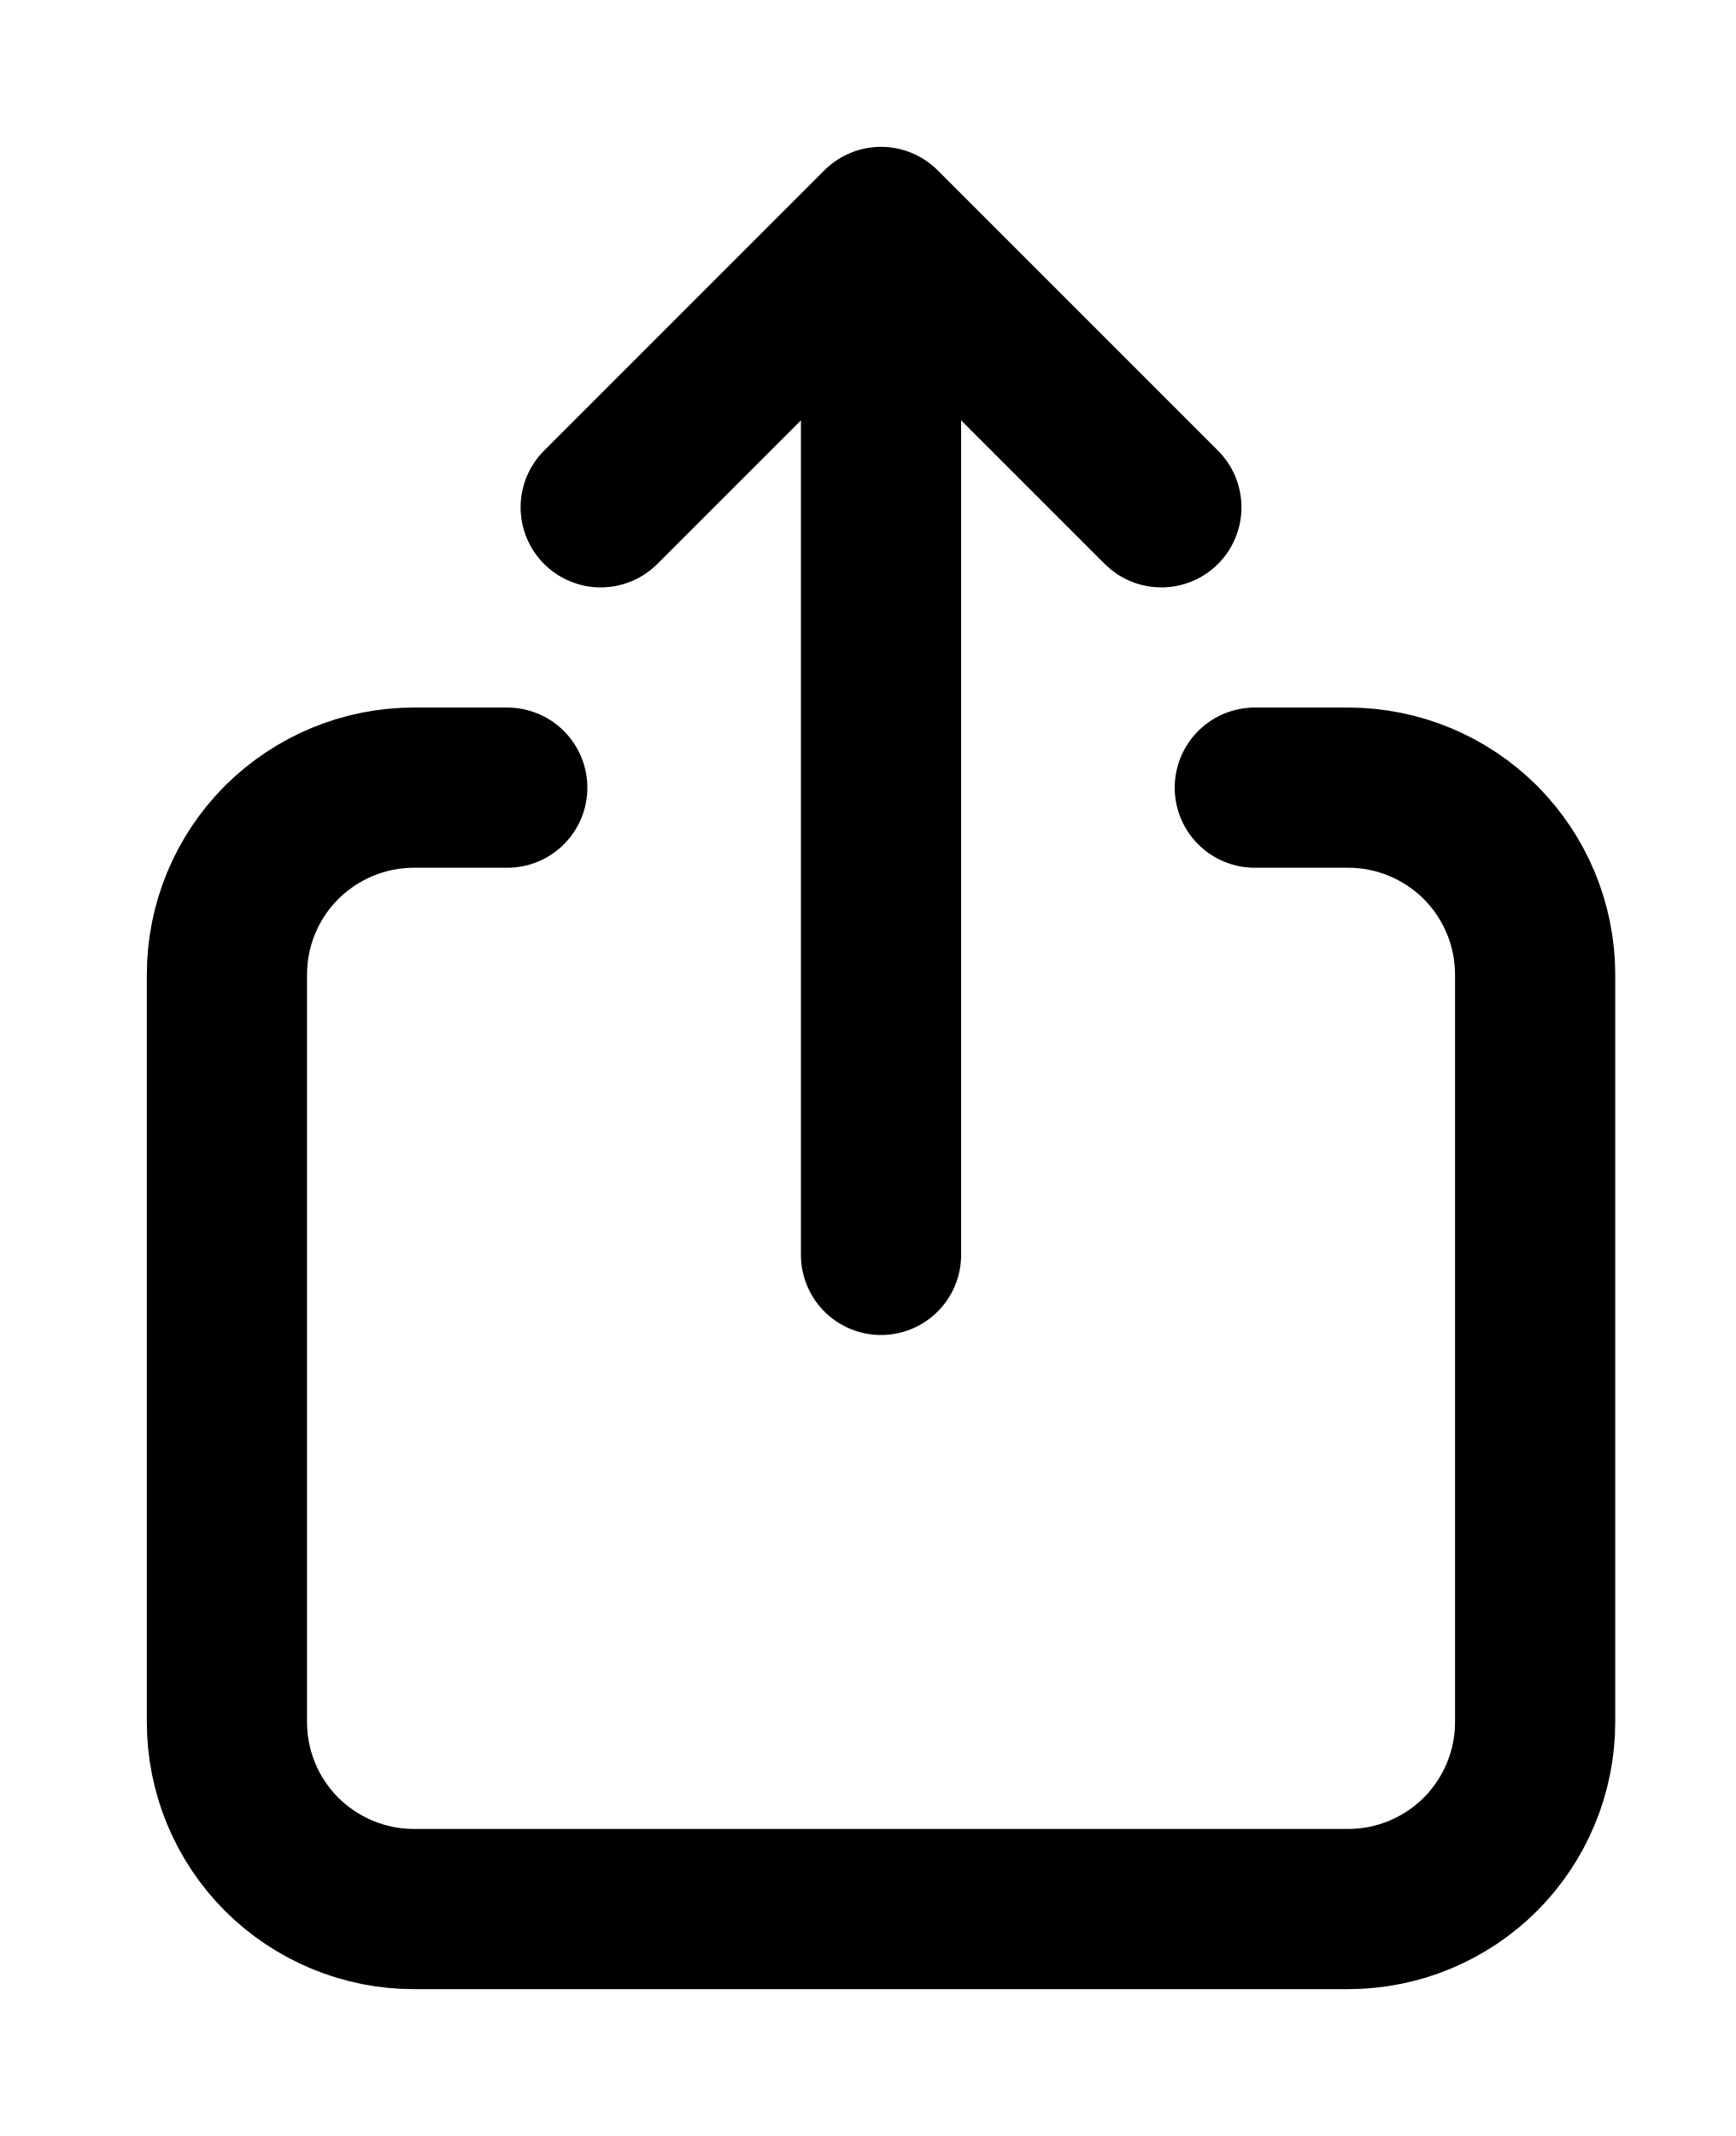
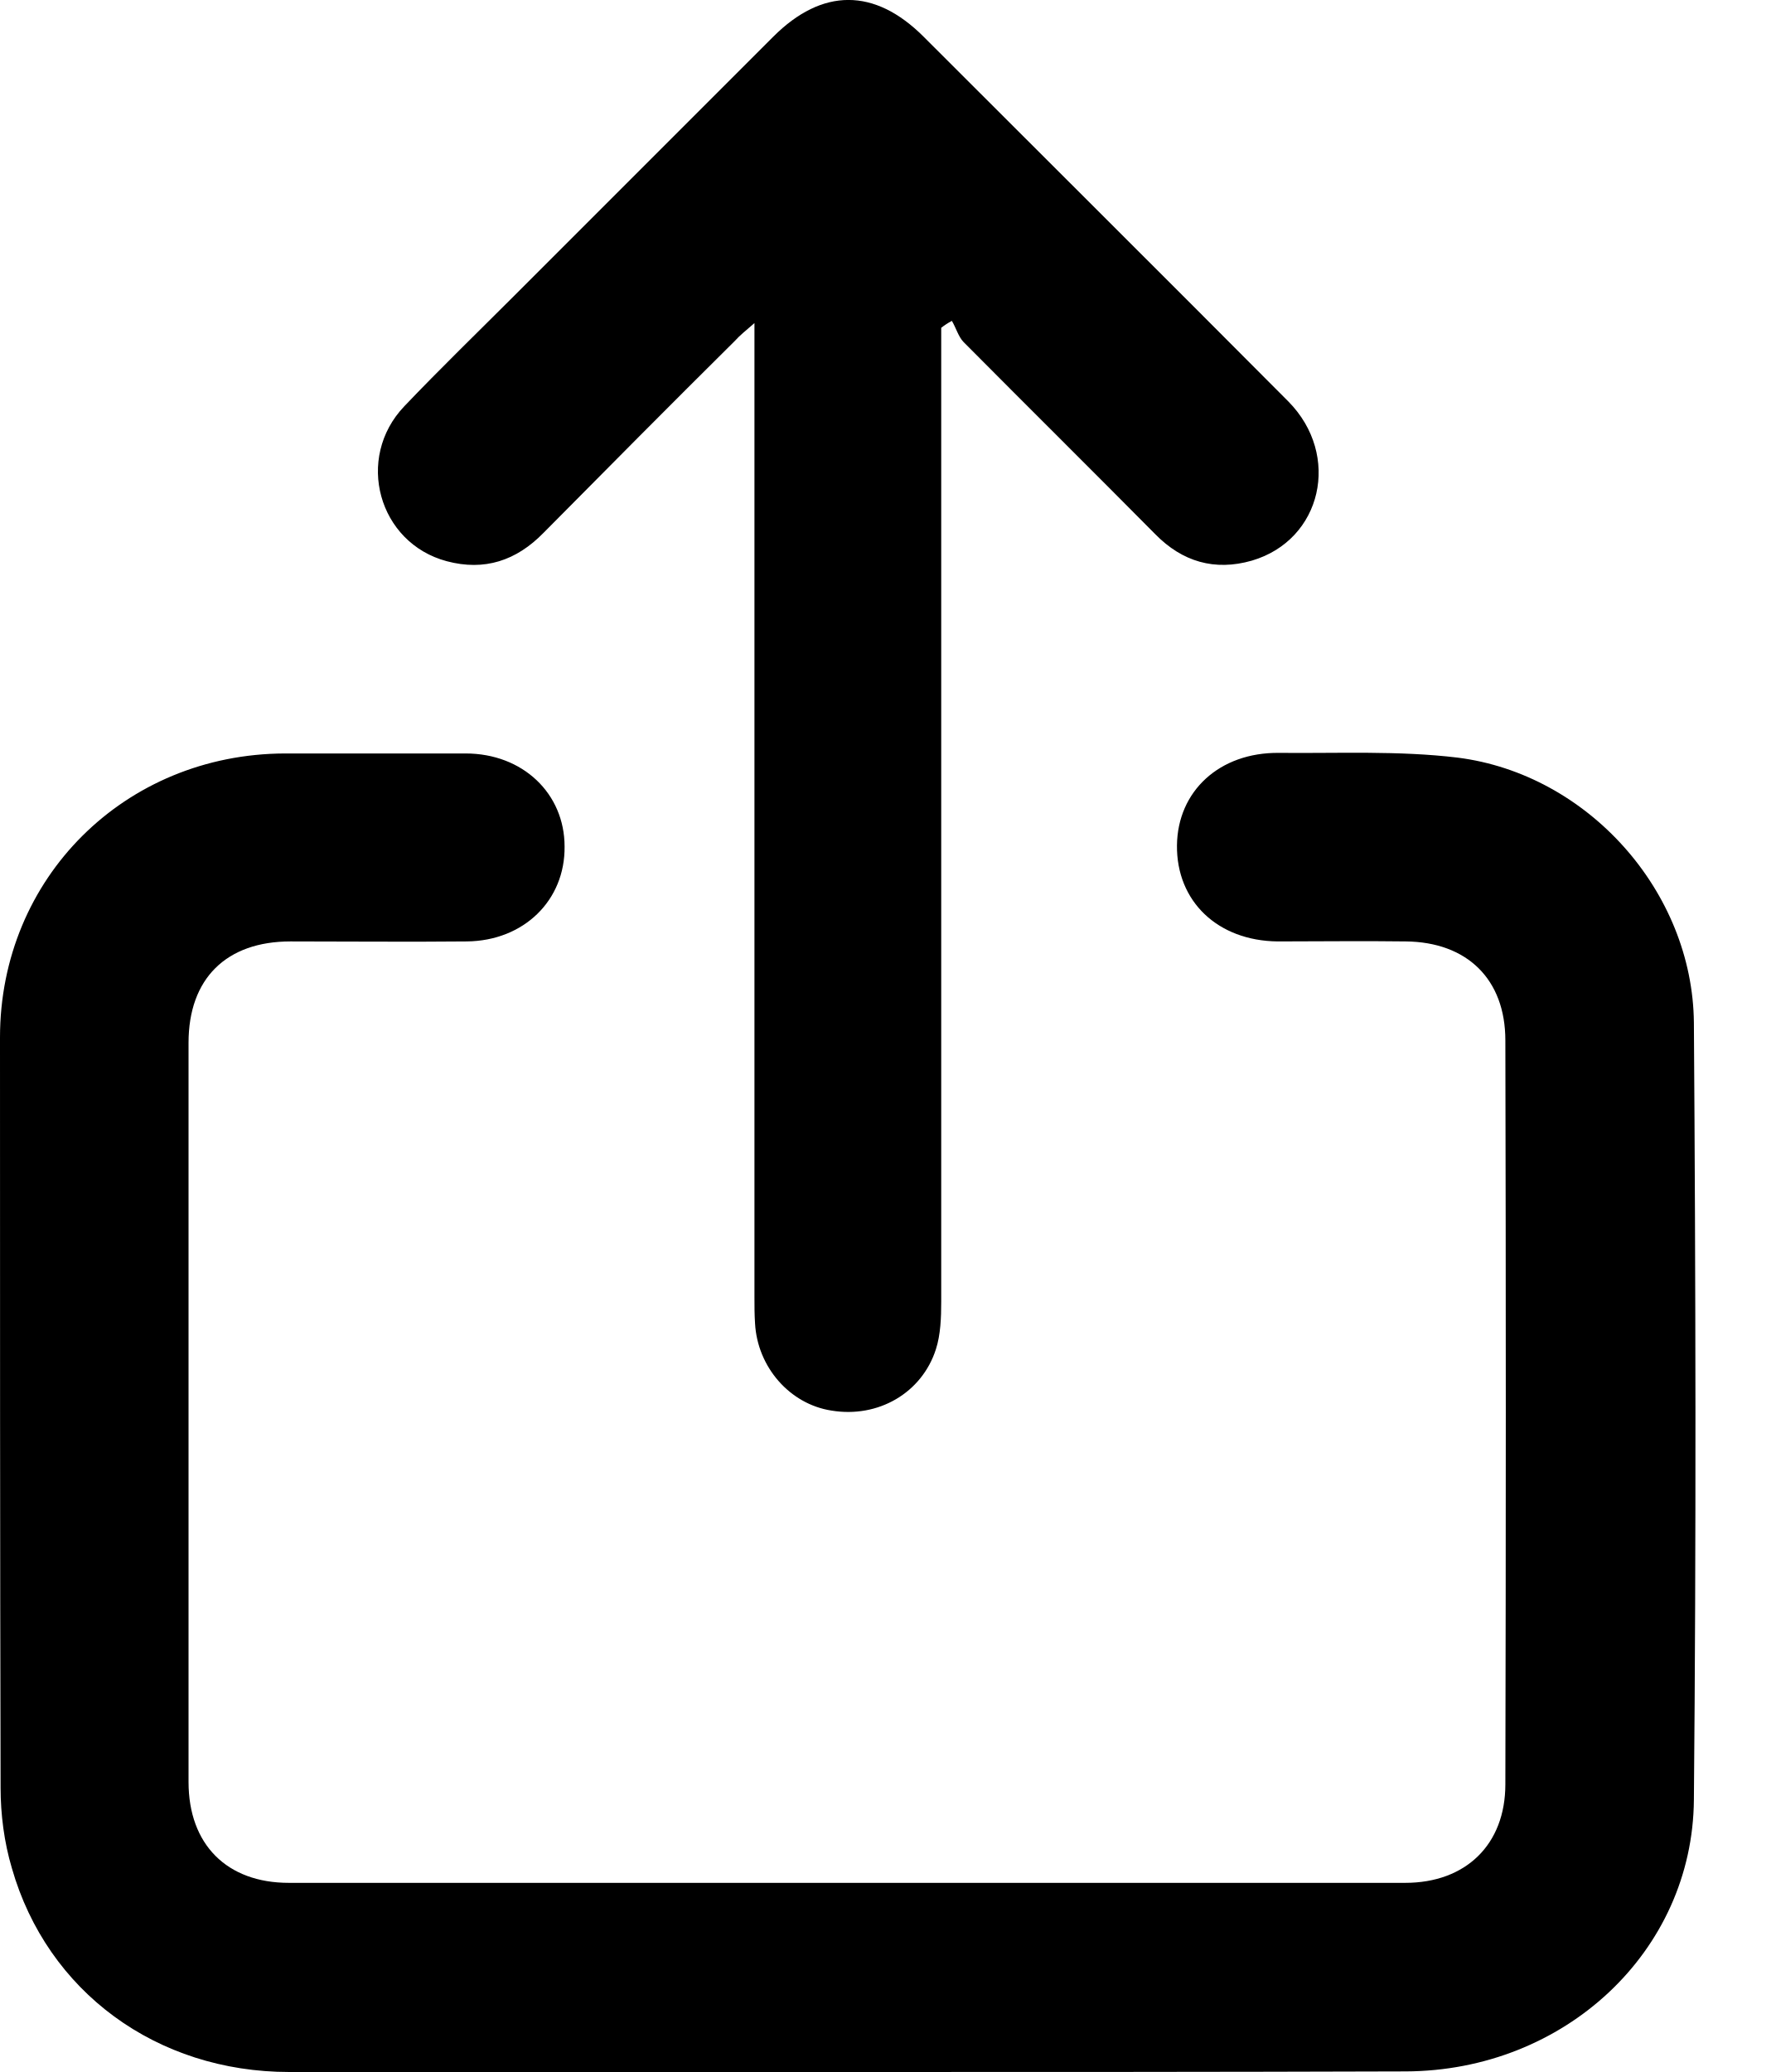
- <svg xmlns="http://www.w3.org/2000/svg" width="13" height="16" viewBox="0 0 13 16" fill="none">
-   <g id="tabler:share-2">
-     <path id="Vector" d="M3.8 5.9H3.1C2.729 5.9 2.373 6.048 2.11 6.31C1.847 6.573 1.7 6.929 1.7 7.3V12.9C1.7 13.271 1.847 13.627 2.11 13.89C2.373 14.152 2.729 14.3 3.1 14.3H10.1C10.471 14.3 10.827 14.152 11.09 13.89C11.352 13.627 11.5 13.271 11.5 12.9V7.3C11.5 6.929 11.352 6.573 11.09 6.31C10.827 6.048 10.471 5.9 10.1 5.9H9.4M6.6 9.4V1.7M6.6 1.7L4.5 3.8M6.6 1.7L8.7 3.8" stroke="black" stroke-width="1.2" stroke-linecap="round" stroke-linejoin="round" />
+ <svg xmlns="http://www.w3.org/2000/svg" width="12" height="14" viewBox="0 0 12 14" fill="none">
+   <g id="Group">
+     <path id="Vector" d="M5.727 14C4.469 14 3.214 14 1.955 14C1.059 14 0.319 13.458 0.08 12.622C0.028 12.447 0.004 12.259 0.004 12.08C2.43022e-07 10.392 0 8.699 0 7.01C0 5.931 0.844 5.095 1.924 5.091C2.33 5.091 2.74 5.091 3.146 5.091C3.533 5.091 3.815 5.362 3.815 5.72C3.819 6.082 3.541 6.357 3.154 6.361C2.756 6.365 2.358 6.361 1.963 6.361C1.529 6.361 1.274 6.612 1.274 7.046C1.274 8.711 1.274 10.376 1.274 12.04C1.274 12.463 1.533 12.722 1.952 12.722C4.465 12.722 6.982 12.722 9.495 12.722C9.905 12.722 10.172 12.463 10.172 12.056C10.176 10.38 10.176 8.707 10.172 7.03C10.172 6.616 9.913 6.365 9.499 6.361C9.212 6.357 8.921 6.361 8.634 6.361C8.228 6.357 7.949 6.09 7.953 5.712C7.957 5.346 8.24 5.083 8.642 5.087C9.045 5.091 9.451 5.071 9.849 5.119C10.729 5.23 11.438 6.023 11.446 6.911C11.458 8.659 11.462 10.412 11.446 12.16C11.438 13.188 10.57 13.992 9.499 13.996C8.244 14 6.986 14 5.727 14Z" fill="black" />
+     <path id="Vector_2" d="M6.36 2.215C6.36 2.271 6.36 2.331 6.36 2.387C6.36 4.521 6.36 6.66 6.36 8.795C6.36 8.902 6.356 9.018 6.324 9.117C6.229 9.412 5.934 9.583 5.619 9.531C5.337 9.488 5.118 9.237 5.102 8.942C5.098 8.882 5.098 8.823 5.098 8.763C5.098 6.64 5.098 4.521 5.098 2.399C5.098 2.339 5.098 2.279 5.098 2.183C5.038 2.235 4.998 2.267 4.966 2.303C4.532 2.733 4.102 3.167 3.672 3.601C3.489 3.788 3.274 3.86 3.019 3.792C2.557 3.669 2.397 3.096 2.732 2.745C2.975 2.49 3.23 2.243 3.477 1.996C4.058 1.415 4.644 0.829 5.225 0.248C5.556 -0.083 5.91 -0.083 6.241 0.248C7.061 1.068 7.886 1.889 8.706 2.713C9.064 3.076 8.933 3.649 8.459 3.788C8.208 3.86 7.989 3.796 7.806 3.609C7.376 3.175 6.942 2.745 6.511 2.311C6.476 2.275 6.46 2.215 6.432 2.168C6.404 2.183 6.38 2.199 6.36 2.215Z" fill="black" />
  </g>
</svg>
